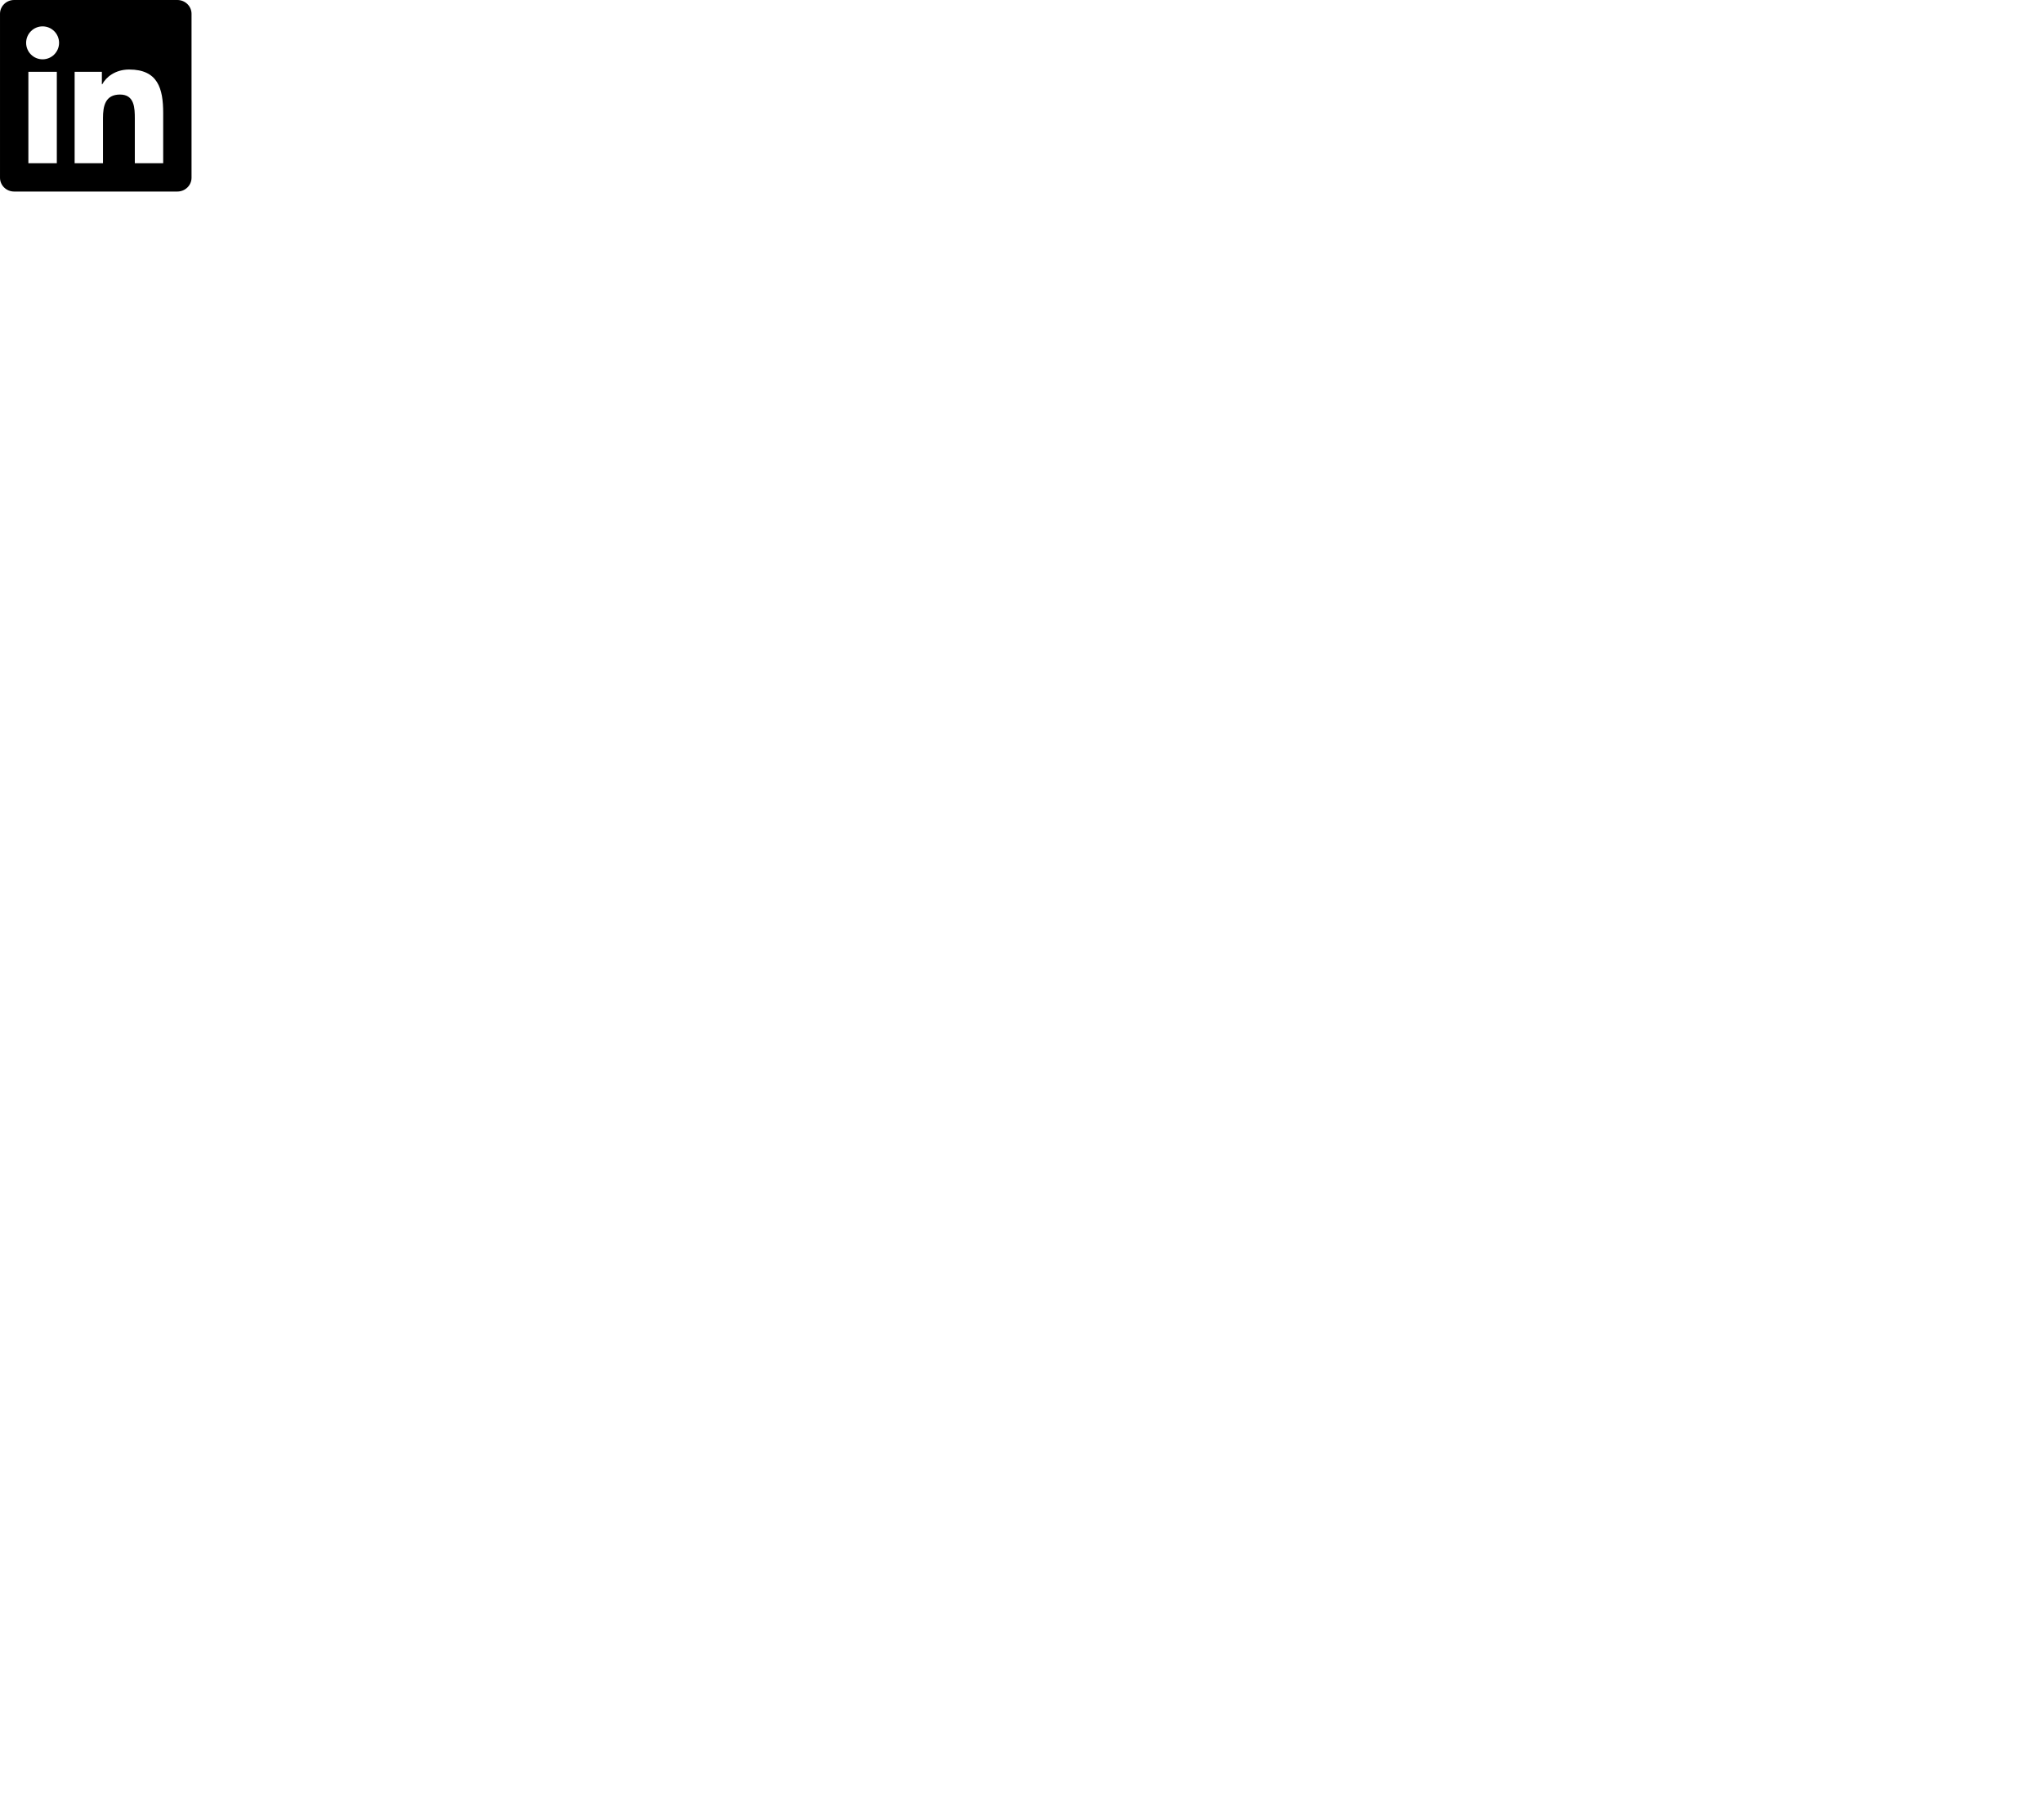
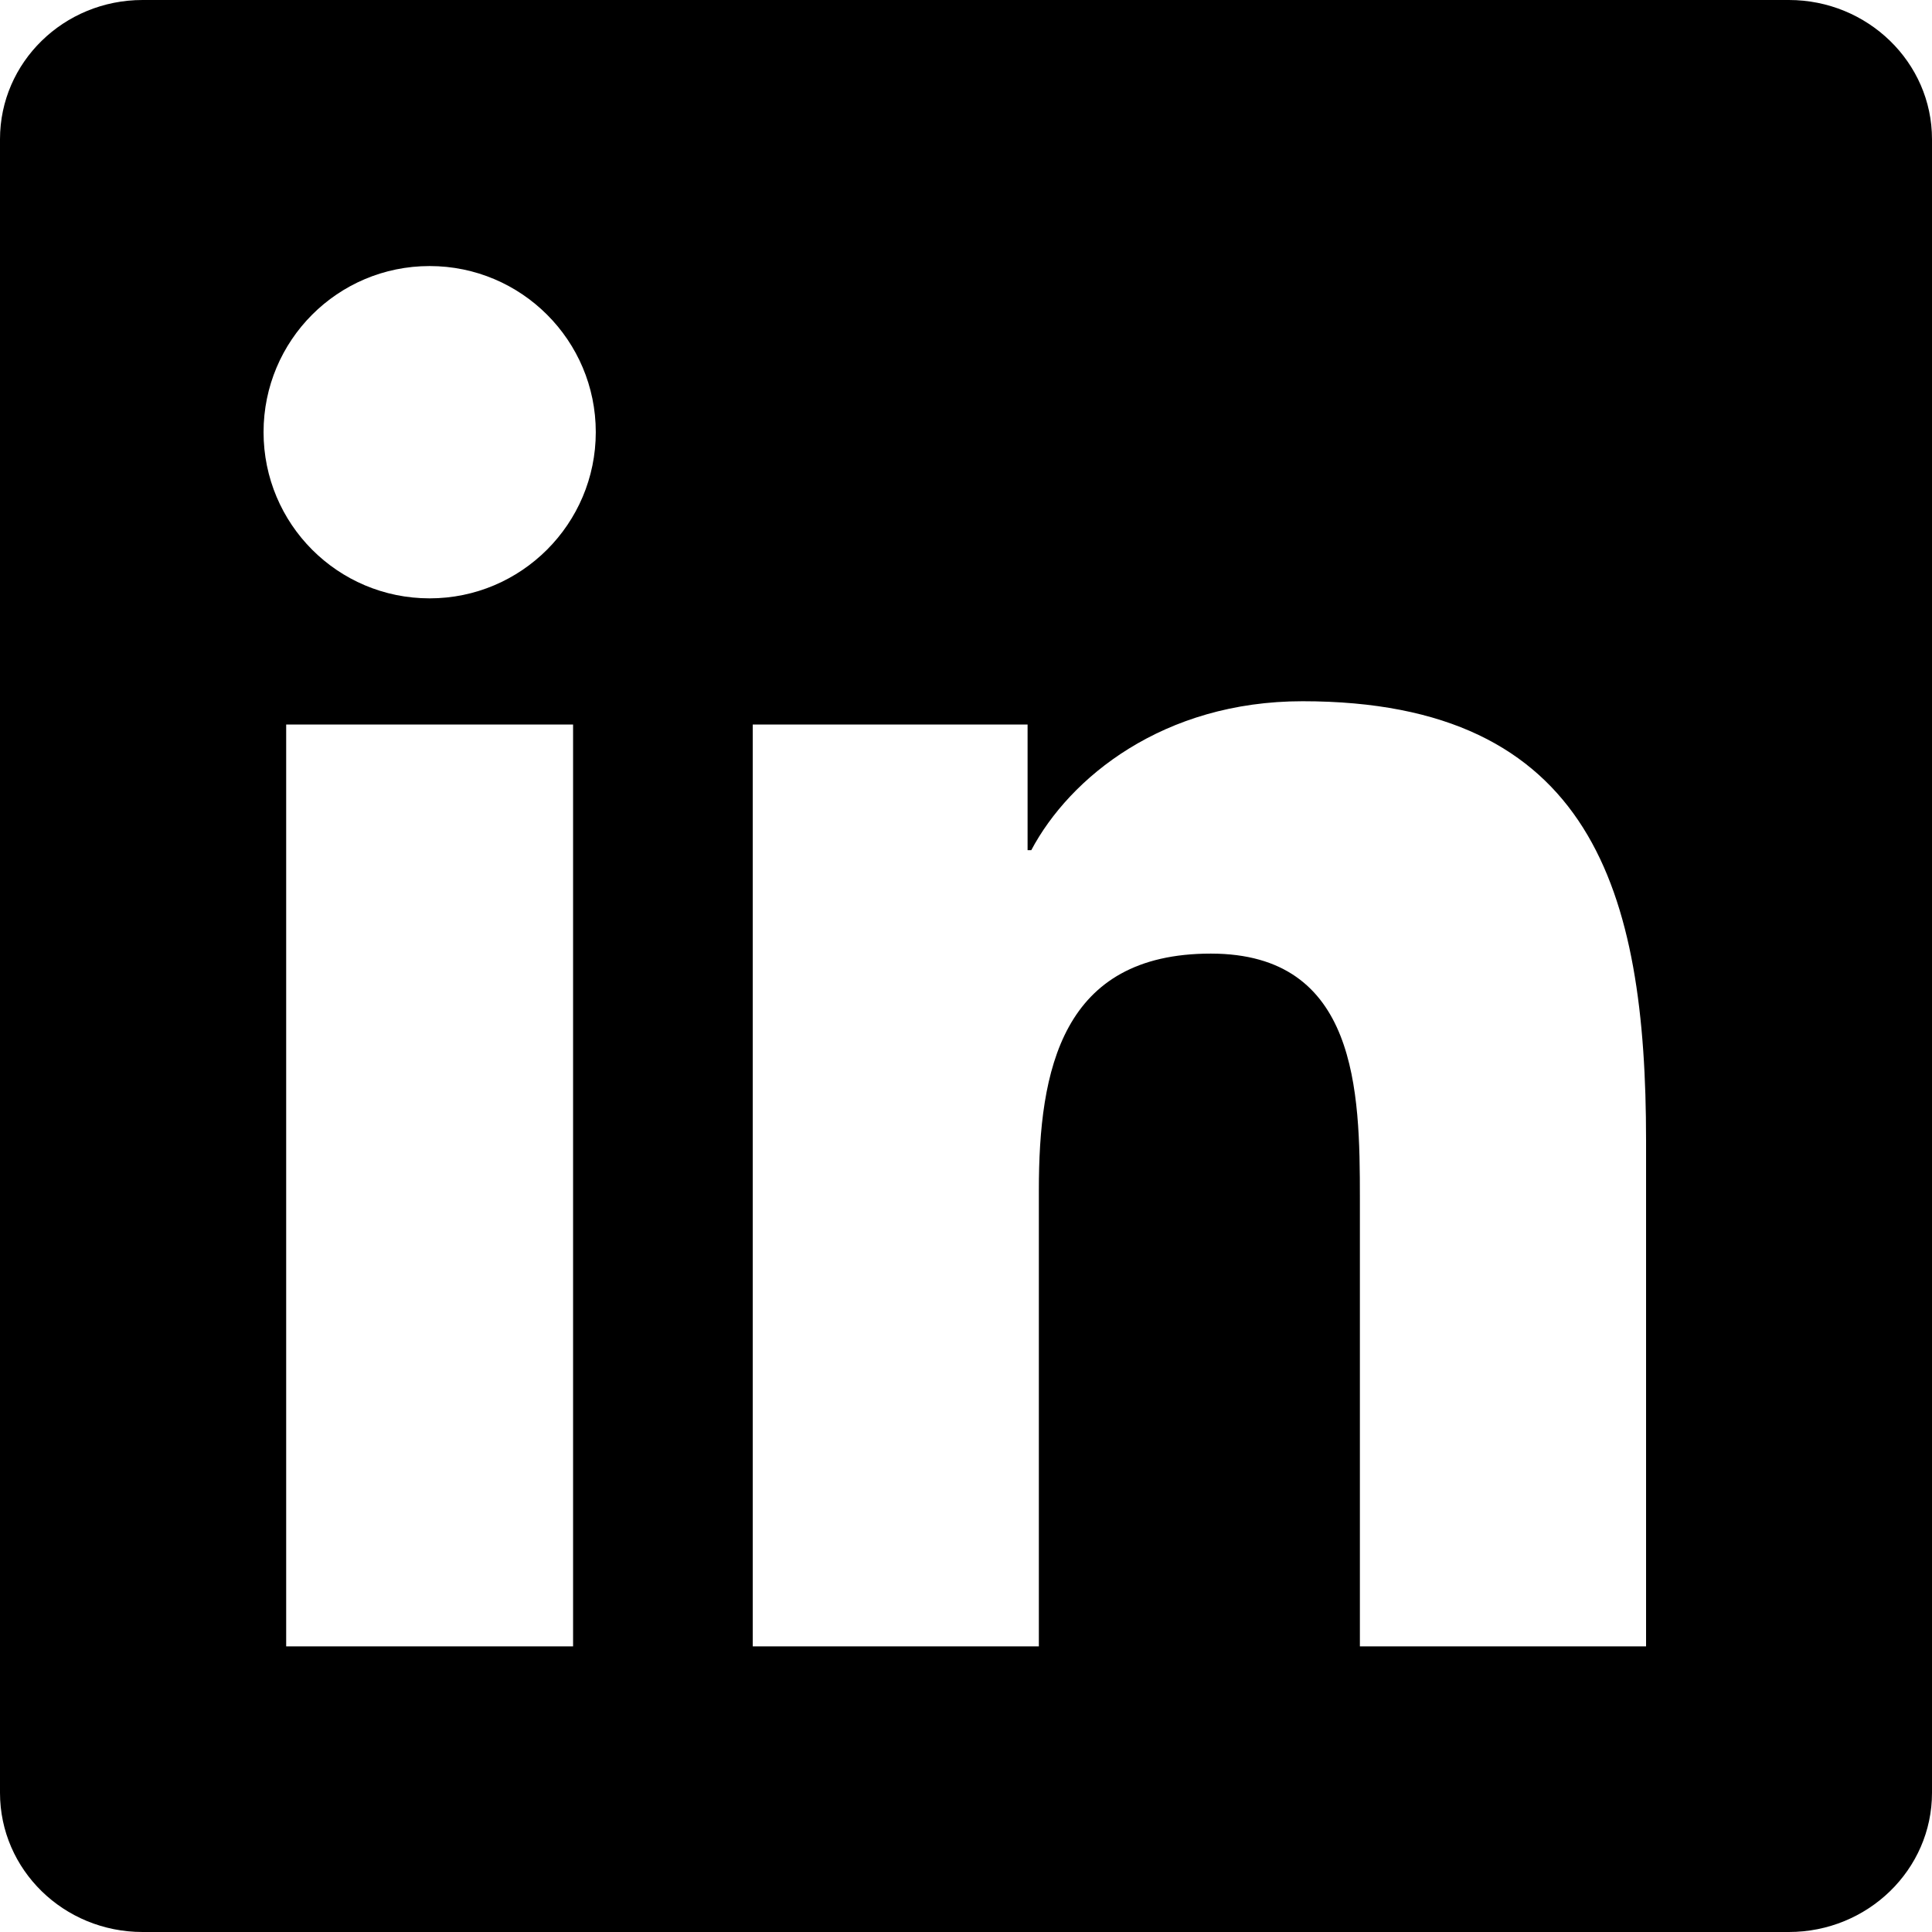
- <svg xmlns="http://www.w3.org/2000/svg" aria-hidden="true" role="img" class="iconify iconify--logos" width="35.93" height="32" preserveAspectRatio="xMidYMid meet" viewBox="0 0 256 228">
+ <svg xmlns="http://www.w3.org/2000/svg" width="24" height="24" fill="currentColor" viewBox="0 0 24 24">
  <path d="M20.447 20.452h-3.554v-5.569c0-1.328-.027-3.037-1.852-3.037-1.853 0-2.136 1.445-2.136 2.939v5.667H9.351V9h3.414v1.561h.046c.477-.9 1.637-1.85 3.37-1.85 3.601 0 4.267 2.37 4.267 5.455v6.286zM5.337 7.433c-1.144 0-2.063-.926-2.063-2.065 0-1.138.92-2.063 2.063-2.063 1.14 0 2.064.925 2.064 2.063 0 1.139-.925 2.065-2.064 2.065zm1.782 13.019H3.555V9h3.564v11.452zM22.225 0H1.771C.792 0 0 .774 0 1.729v20.542C0 23.227.792 24 1.771 24h20.451C23.2 24 24 23.227 24 22.271V1.729C24 .774 23.2 0 22.222 0h.003z" />
</svg>
